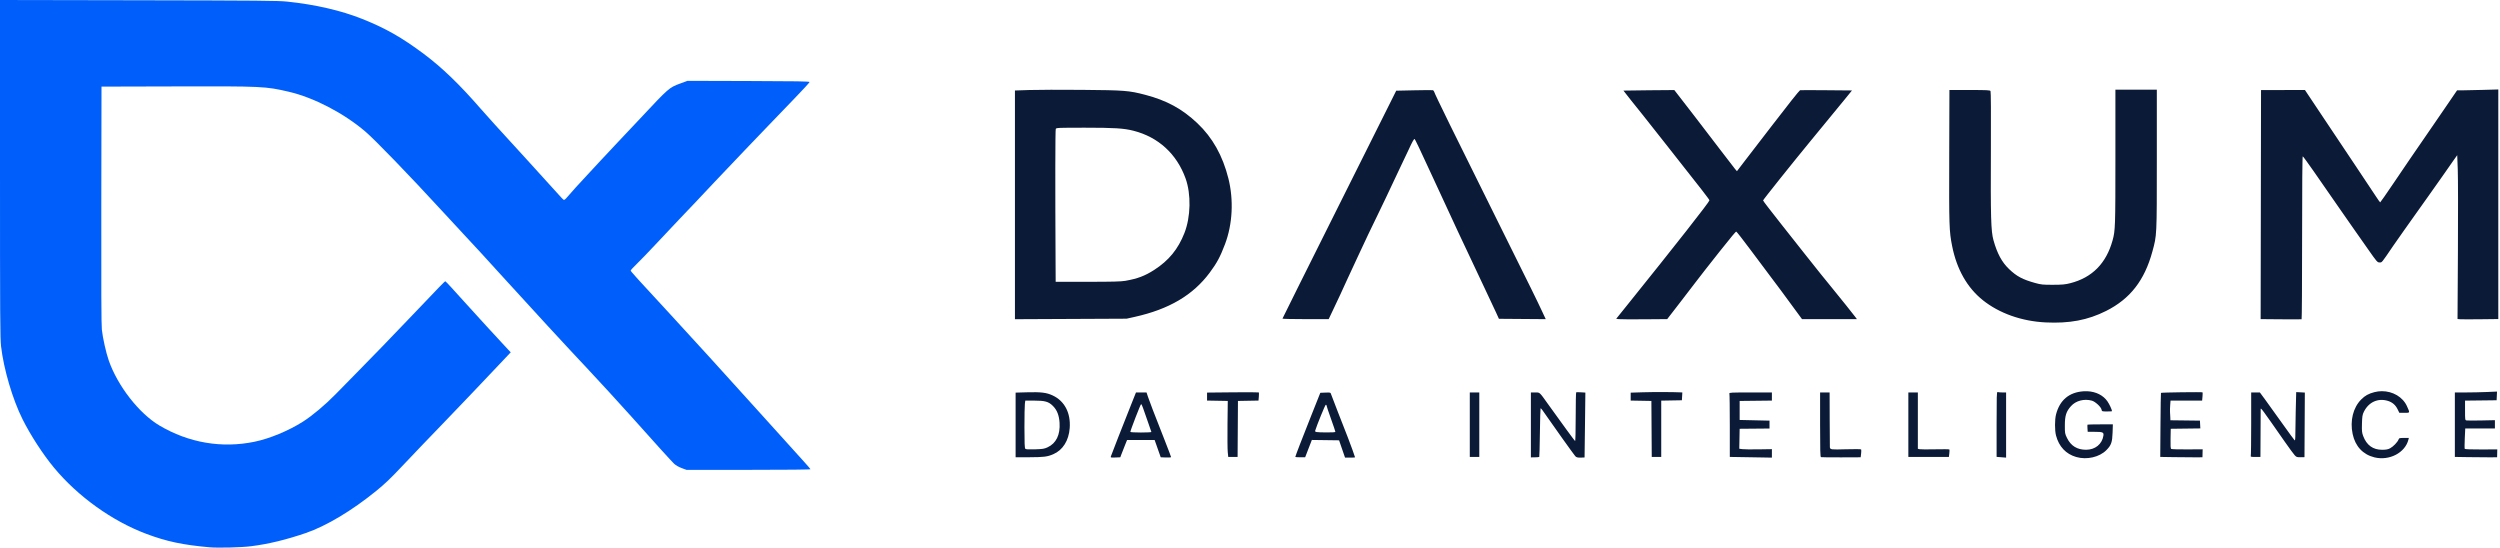
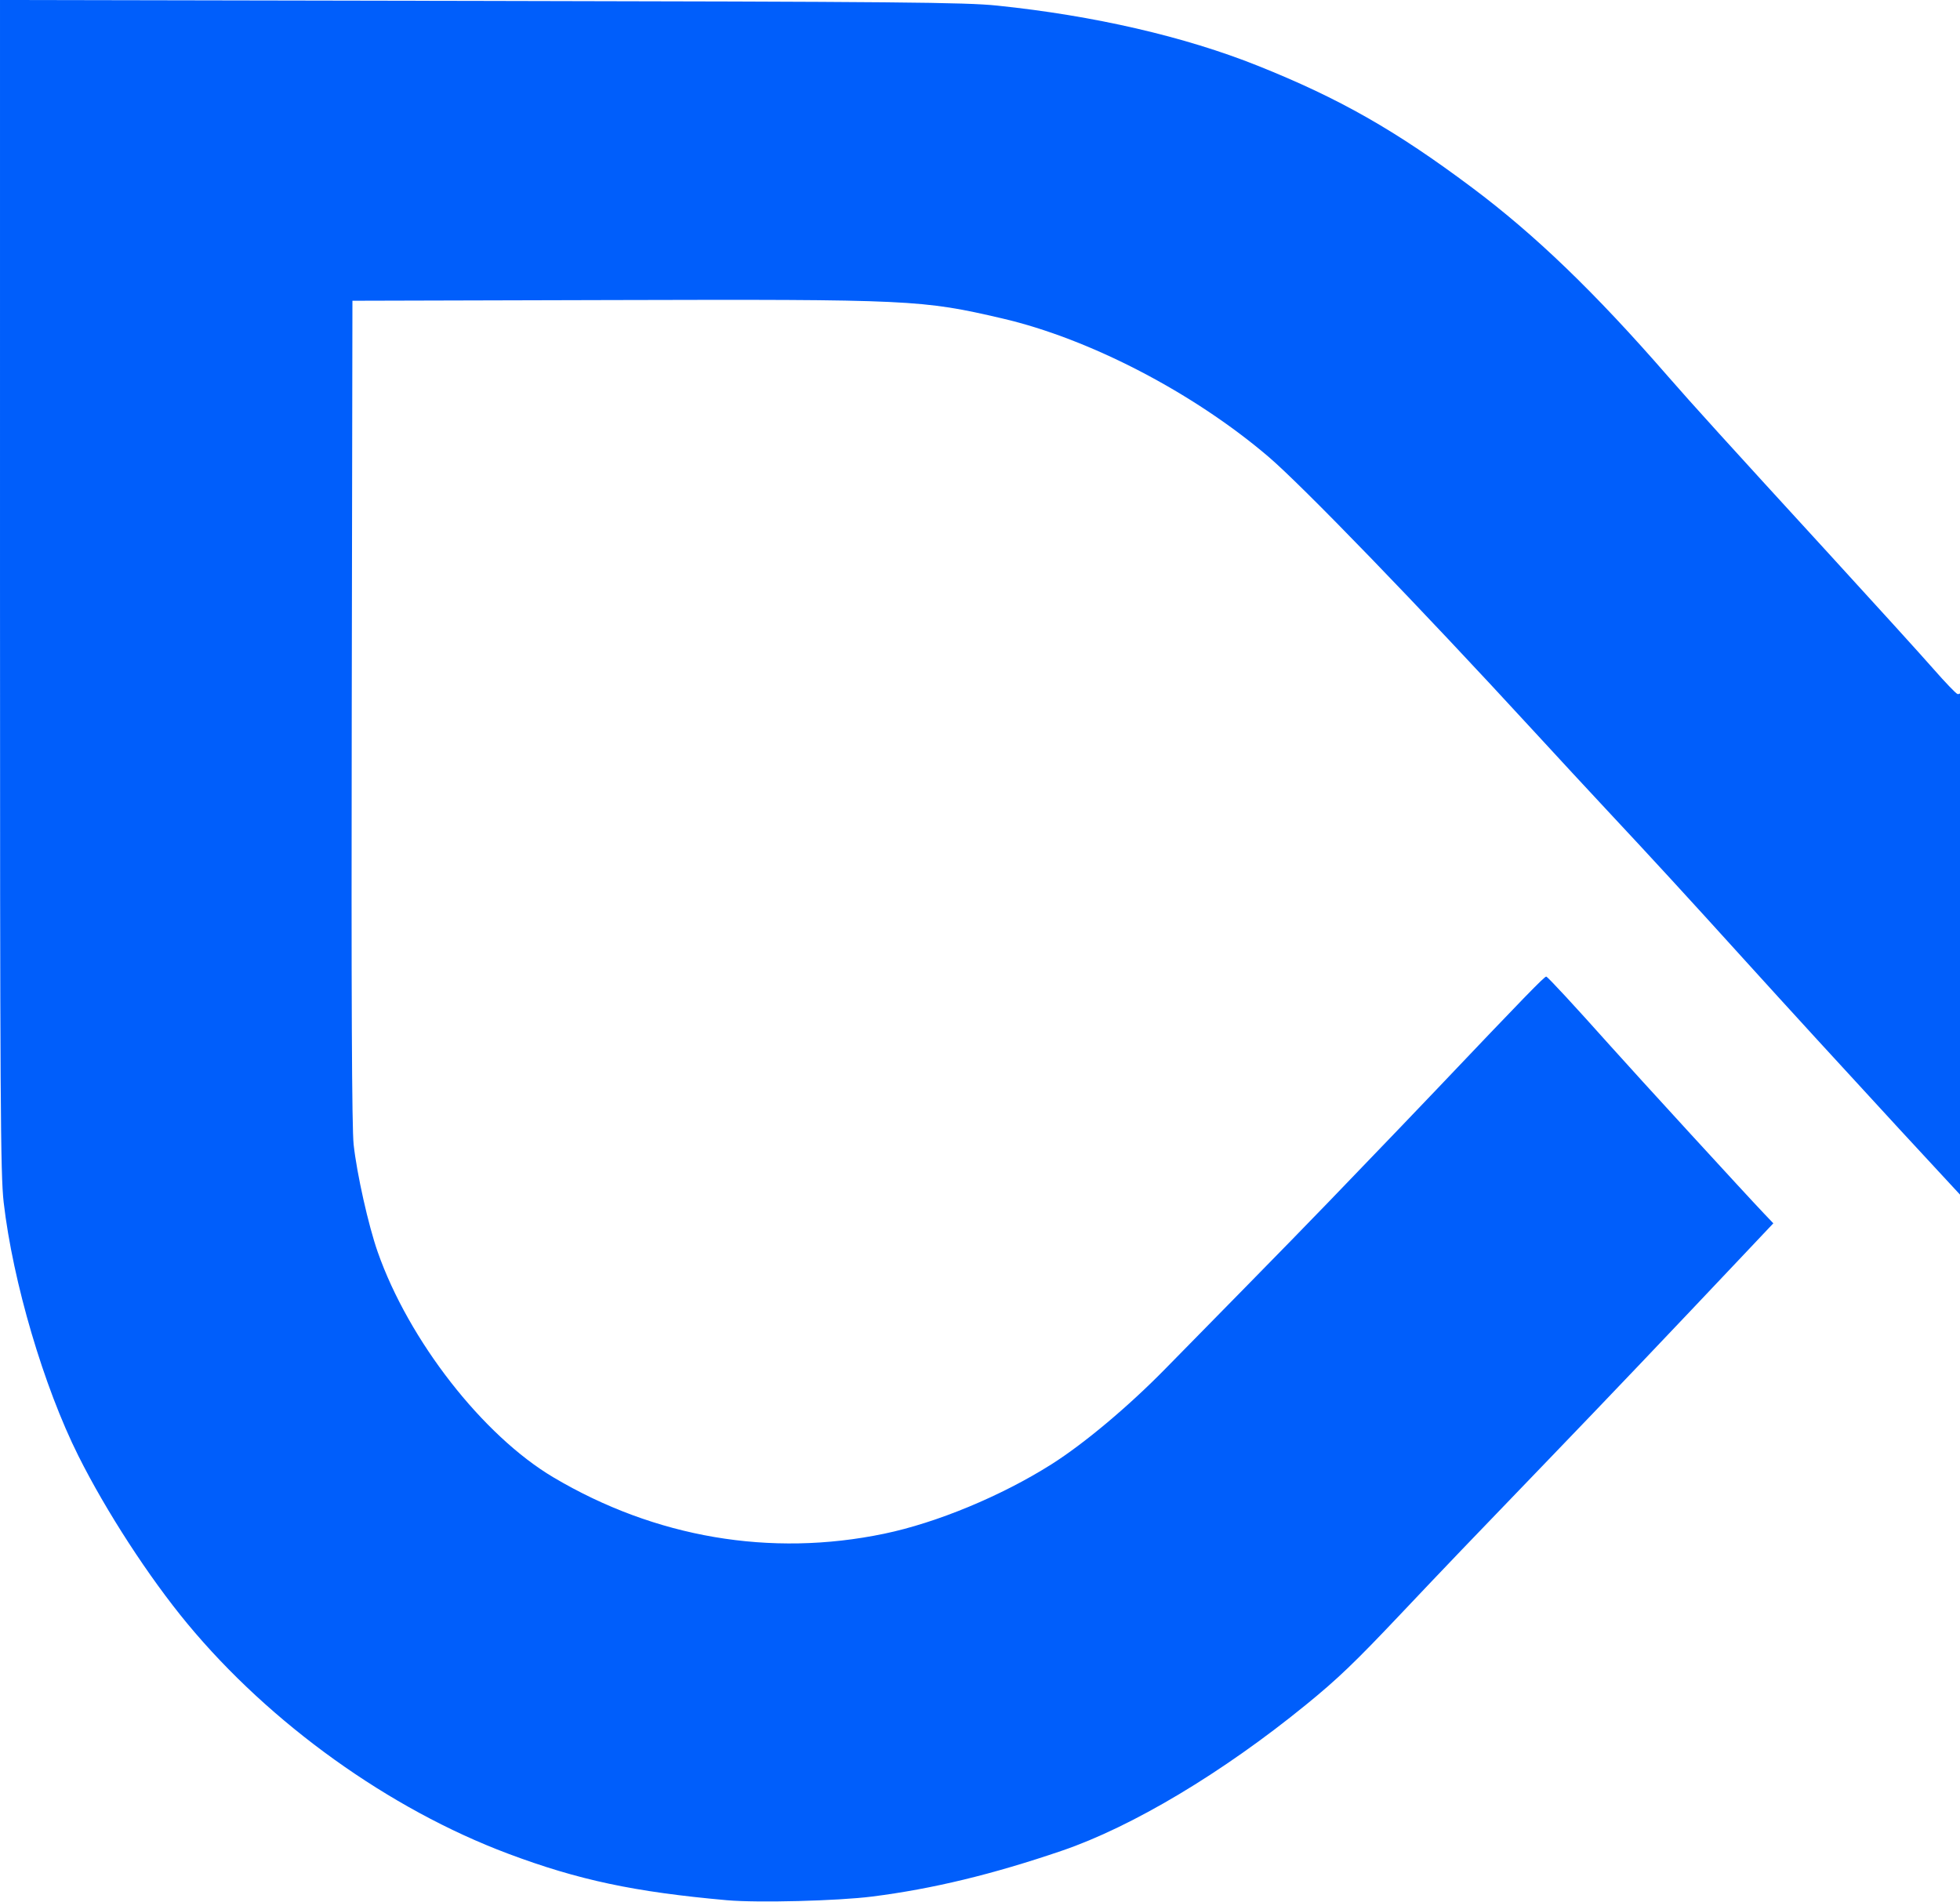
- <svg xmlns="http://www.w3.org/2000/svg" width="974.328mm" height="213.429mm" viewBox="0 0 974.328 213.429" version="1.1" id="svg1" xml:space="preserve">
-   <defs id="defs1" />
-   <g id="layer1" transform="translate(417.3096,309.6936)">
-     <path style="fill:#005efb" d="m -335.686,-96.402 c -10.424,-0.93 -16.702,-2.265 -24.606,-5.232 -13.335,-5.006 -26.692,-14.588 -35.993,-25.821 -4.308,-5.202 -9.11,-12.597 -12.23,-18.832 -3.889,-7.773 -7.35,-19.517 -8.381,-28.443 -0.363,-3.144 -0.413,-11.45 -0.413,-69.268 l -3.3e-4,-65.696 53.909,0.102 c 47.082,0.089 54.428,0.156 58.01,0.526 10.892,1.127 21.056,3.472 29.265,6.754 9.142,3.655 15.456,7.246 24.04,13.671 7.096,5.312 13.789,11.759 21.98,21.173 2.636,3.03 6.697,7.506 18.219,20.083 5.079,5.544 10.293,11.289 11.588,12.768 1.294,1.479 2.514,2.75 2.709,2.825 0.205,0.079 0.731,-0.333 1.24,-0.969 0.934,-1.168 5.34,-6.025 8.686,-9.574 1.098,-1.165 3.307,-3.546 4.907,-5.29 1.601,-1.744 4.28,-4.603 5.953,-6.354 1.673,-1.751 5.661,-5.979 8.86,-9.395 11.494,-12.272 11.374,-12.168 15.959,-13.853 l 2.615,-0.961 23.787,0.068 c 18.692,0.053 23.787,0.138 23.787,0.395 0,0.18 -2.619,3.036 -5.821,6.347 -3.201,3.311 -6.955,7.212 -8.342,8.668 -1.387,1.457 -5.619,5.863 -9.404,9.792 -3.786,3.929 -9.789,10.239 -13.34,14.023 -6.951,7.406 -8.974,9.543 -13.893,14.678 -1.746,1.823 -5.616,5.93 -8.599,9.127 -2.983,3.197 -6.525,6.873 -7.871,8.169 -1.346,1.296 -2.447,2.5 -2.447,2.675 0,0.315 2.548,3.129 15.89,17.55 7.448,8.05 21.897,23.931 32.793,36.043 2.401,2.669 6.806,7.545 9.79,10.836 9.052,9.984 11.505,12.733 11.598,12.991 0.054,0.152 -9.242,0.247 -24.128,0.247 h -24.216 l -1.868,-0.692 c -1.104,-0.409 -2.29,-1.086 -2.899,-1.654 -0.951,-0.886 -7.81,-8.455 -16.797,-18.535 -3.923,-4.4 -13.639,-14.994 -17.366,-18.935 -6.81,-7.201 -23.34,-25.131 -32.925,-35.712 -6.22,-6.867 -10.279,-11.285 -15.203,-16.55 -1.975,-2.112 -5.724,-6.16 -8.33,-8.996 -12.865,-13.997 -25.982,-27.559 -29.788,-30.801 -8.439,-7.186 -20.05,-13.216 -29.831,-15.492 -9.022,-2.1 -10.24,-2.157 -43.987,-2.067 l -28.972,0.077 -0.077,46.038 c -0.053,32.158 0.011,46.835 0.214,48.683 0.362,3.293 1.655,9.066 2.697,12.039 3.485,9.943 11.812,20.619 19.746,25.319 11.414,6.761 24.356,8.965 37.095,6.316 5.912,-1.229 13.145,-4.228 18.773,-7.784 3.657,-2.311 8.651,-6.499 12.793,-10.728 1.725,-1.761 5.773,-5.884 8.996,-9.162 3.223,-3.278 7.462,-7.624 9.419,-9.657 7.059,-7.333 9.709,-10.094 11.931,-12.431 9.948,-10.467 12.255,-12.84 12.417,-12.773 0.229,0.094 3.14,3.24 7.151,7.729 3.027,3.388 15.265,16.742 17.278,18.855 l 1.056,1.108 -2.618,2.772 c -9.274,9.818 -16.191,17.083 -22.198,23.314 -9.397,9.75 -12.038,12.508 -16.982,17.736 -5.195,5.494 -7.081,7.301 -10.667,10.223 -9.361,7.627 -19.476,13.676 -27.384,16.375 -7.799,2.662 -14.515,4.285 -21.299,5.146 -3.867,0.491 -12.852,0.72 -16.272,0.415 z" id="path2" />
-     <path id="path1" style="fill:#0b1a37" d="m 556.357,-274.83 -6.152,0.173 c -3.383,0.095 -6.998,0.174 -8.033,0.174 l -1.882,0.001 -1.136,1.654 c -0.625,0.909 -2.028,2.963 -3.118,4.564 -1.09,1.601 -3.483,5.088 -5.317,7.75 -8.1,11.754 -10.623,15.444 -15.283,22.346 -2.726,4.038 -5.027,7.342 -5.111,7.342 -0.085,0 -0.746,-0.915 -1.469,-2.034 -0.723,-1.119 -4.388,-6.625 -8.145,-12.237 -3.757,-5.612 -9.729,-14.549 -13.272,-19.86 l -6.441,-9.657 -8.557,0.01 -8.556,0.01 -0.076,44.635 -0.077,44.635 7.882,0.07 v -5.1e-4 c 4.335,0.038 7.971,0.033 8.08,-0.012 0.109,-0.045 0.198,-14.372 0.198,-31.838 0,-20.455 0.092,-31.725 0.257,-31.668 0.142,0.049 2.017,2.613 4.167,5.698 3.894,5.587 4.992,7.168 10.524,15.158 1.601,2.312 3.9,5.609 5.11,7.328 1.21,1.719 3.785,5.387 5.723,8.151 3.382,4.826 3.559,5.027 4.41,5.027 0.97,0 0.606,0.444 5.319,-6.482 1.04,-1.528 2.96,-4.266 4.268,-6.085 1.308,-1.819 3.292,-4.617 4.41,-6.218 1.117,-1.601 3.33,-4.71 4.917,-6.911 1.587,-2.2 4.135,-5.808 5.663,-8.016 1.528,-2.208 3.433,-4.933 4.233,-6.054 l 1.455,-2.038 0.212,5.689 c 0.117,3.129 0.143,17.492 0.058,31.919 l -0.153,26.23 0.868,0.096 c 0.477,0.053 4.053,0.059 7.945,0.013 l 7.078,-0.082 v -44.74 z m -149.225,0.084 v 26.307 c 0,27.093 -0.051,28.609 -1.093,32.39 -2.48,8.997 -7.961,14.551 -16.501,16.727 -1.995,0.508 -3.09,0.608 -6.747,0.618 -3.938,0.01 -4.616,-0.058 -6.916,-0.695 -4.912,-1.36 -7.214,-2.587 -10.187,-5.427 -2.8,-2.674 -4.632,-6.062 -6.075,-11.232 -0.984,-3.528 -1.138,-8.928 -1.011,-35.537 0.066,-13.78 0.01,-22.376 -0.146,-22.622 -0.214,-0.338 -1.415,-0.397 -8.132,-0.397 h -7.881 l -0.079,25.797 c -0.083,27.289 -0.02,29.237 1.142,35.059 1.803,9.04 5.875,16.202 11.985,21.076 6.389,5.097 15.09,8.18 24.391,8.642 l -5.2e-4,-5.1e-4 c 9.336,0.464 16.492,-0.889 23.621,-4.468 9.365,-4.702 14.969,-11.891 18.034,-23.135 1.764,-6.473 1.733,-5.821 1.735,-35.917 l 0.002,-27.186 h -8.07 z m -402.696,0.073 c -8.222,-0.072 -17.479,-0.045 -20.571,0.06 l -5.622,0.19 v 44.567 44.567 l 21.762,-0.102 21.762,-0.102 3.133,-0.697 c 13.416,-2.985 22.724,-8.473 29.261,-17.251 2.796,-3.754 4.101,-6.19 5.969,-11.137 2.93,-7.76 3.409,-17.173 1.301,-25.577 -2.233,-8.903 -6.185,-15.933 -12.095,-21.52 -5.918,-5.594 -11.936,-8.874 -20.3,-11.063 -6.349,-1.662 -7.972,-1.79 -24.598,-1.935 z m 230.787,0.076 -9.891,0.081 c -5.44,0.044 -9.914,0.103 -9.942,0.131 -0.028,0.028 1.282,1.7 2.91,3.716 3.343,4.137 4.077,5.061 13.28,16.724 15.232,19.301 17.33,22.006 17.33,22.338 0,0.589 -13.145,17.33 -32.401,41.265 l -3.938,4.895 1.038,0.132 c 0.571,0.073 5.044,0.1 9.94,0.059 l 8.903,-0.073 4.752,-6.145 c 2.613,-3.38 5.334,-6.925 6.046,-7.878 1.297,-1.736 5.955,-7.695 9.573,-12.246 4.719,-5.936 6.292,-7.821 6.539,-7.834 0.146,-0.008 2.765,3.347 5.821,7.455 3.056,4.108 6.628,8.881 7.938,10.606 1.31,1.725 2.977,3.947 3.704,4.937 0.728,0.99 2.863,3.896 4.746,6.459 l 3.424,4.659 h 10.697 10.697 l -0.742,-0.992 c -1.001,-1.338 -5.307,-6.71 -9.361,-11.677 -1.827,-2.239 -3.616,-4.441 -3.977,-4.895 -0.36,-0.454 -3.165,-3.98 -6.233,-7.836 -3.068,-3.856 -7.067,-8.916 -8.888,-11.245 -1.821,-2.328 -4.224,-5.401 -5.342,-6.83 -1.118,-1.428 -2.032,-2.682 -2.032,-2.786 0,-0.262 11.829,-15.069 18.65,-23.345 7.575,-9.191 10.291,-12.498 13.06,-15.901 l 2.944,-3.618 -9.984,-0.089 c -5.491,-0.049 -10.103,-0.052 -10.249,-0.007 -0.284,0.088 -5.013,6.04 -10.766,13.55 -1.951,2.547 -4.654,6.059 -6.007,7.805 -1.353,1.746 -3.669,4.757 -5.146,6.69 l -2.686,3.515 -0.749,-0.869 c -0.412,-0.478 -3.095,-3.965 -5.963,-7.748 -2.868,-3.784 -7.287,-9.558 -9.822,-12.832 -2.535,-3.274 -5.342,-6.902 -6.239,-8.062 z m -94.074,0.056 c -0.176,-0.06 -3.467,-0.041 -7.313,0.042 l -6.992,0.15 -22.16,44.318 c -12.188,24.375 -22.168,44.407 -22.178,44.516 -0.01,0.109 4.039,0.198 8.997,0.198 h 9.015 l 1.791,-3.77 c 2.486,-5.234 2.97,-6.273 5.306,-11.418 1.13,-2.488 3.124,-6.785 4.432,-9.55 1.308,-2.765 3.067,-6.515 3.909,-8.334 0.843,-1.819 2.425,-5.093 3.516,-7.276 1.091,-2.183 2.608,-5.338 3.371,-7.011 0.763,-1.673 2.927,-6.257 4.808,-10.186 1.882,-3.929 3.77,-7.912 4.198,-8.851 1.164,-2.557 1.888,-3.854 2.13,-3.81 0.196,0.036 1.979,3.767 6.631,13.874 7.8,16.948 12.832,27.717 20.324,43.501 2.003,4.22 4.157,8.804 4.787,10.186 l 1.145,2.514 9.126,0.07 9.126,0.069 -1.46,-3.112 c -2.39,-5.094 -3.583,-7.516 -17.111,-34.73 -17.266,-34.735 -24.512,-49.499 -24.917,-50.775 -0.088,-0.278 -0.305,-0.554 -0.481,-0.613 z M 5.326,-259.929 c 11.68,0 15.304,0.226 19.106,1.19 9.695,2.458 16.887,9.043 20.323,18.611 2.197,6.117 2.005,14.985 -0.459,21.261 -2.473,6.299 -6.081,10.702 -11.771,14.366 -3.639,2.343 -6.473,3.413 -11.283,4.259 -1.626,0.286 -5.041,0.373 -14.623,0.374 l -12.502,5.2e-4 -0.034,-6.416 c -0.163,-30.896 -0.132,-52.788 0.074,-53.181 0.225,-0.43 1.032,-0.463 11.168,-0.463 z M 510.991,-157.237 c -0.971,0.001 -1.956,0.123 -2.929,0.377 -2.27,0.591 -3.65,1.357 -5.134,2.848 -3.164,3.181 -4.433,8.294 -3.338,13.457 1.017,4.799 3.998,8 8.48,9.107 5.786,1.429 11.966,-1.778 13.245,-6.875 l 0.174,-0.691 h -1.887 c -1.759,0 -1.904,0.044 -2.134,0.647 -0.379,0.997 -2.098,2.768 -3.294,3.393 -0.811,0.424 -1.566,0.565 -3.062,0.573 -3.589,0.019 -6.073,-1.778 -7.421,-5.366 -0.487,-1.296 -0.549,-1.937 -0.471,-4.803 0.079,-2.865 0.177,-3.484 0.74,-4.63 1.852,-3.772 5.474,-5.429 9.333,-4.267 1.733,0.522 2.996,1.598 3.798,3.235 l 0.699,1.429 h 1.971 c 2.249,0 2.204,0.116 1.007,-2.56 -1.62,-3.623 -5.57,-5.879 -9.777,-5.873 z m -114.807,0.024 c -0.48,-0.021 -0.971,-0.015 -1.47,0.017 -5.627,0.365 -9.304,3.464 -10.728,9.043 -0.514,2.014 -0.518,6.202 -0.008,8.161 1.133,4.349 3.867,7.257 7.913,8.415 4.117,1.179 9.017,0.05 11.738,-2.703 1.87,-1.892 2.275,-3.038 2.4,-6.785 l 0.109,-3.241 h -4.883 c -2.685,0 -4.932,0.05 -4.993,0.11 -0.061,0.061 -0.069,0.715 -0.019,1.455 l 0.092,1.345 h 2.638 c 3.269,0 3.682,0.181 3.475,1.522 -0.504,3.259 -3.176,5.44 -6.693,5.463 -3.487,0.023 -5.955,-1.48 -7.463,-4.543 -0.84,-1.706 -0.871,-1.882 -0.865,-4.95 0.007,-3.807 0.526,-5.435 2.4,-7.519 1.901,-2.115 5.135,-2.956 8.146,-2.12 1.29,0.358 3.512,2.4 3.74,3.436 0.169,0.77 0.179,0.773 2.133,0.773 1.055,0 1.922,-0.042 1.962,-0.095 1.3e-4,-2.1e-4 9.2e-4,-0.001 10e-4,-0.002 v -5.1e-4 l 5.2e-4,-5.2e-4 c 2e-5,-2.1e-4 0,-0.001 0,-0.001 0,-0.532 -0.999,-2.692 -1.755,-3.797 -1.65,-2.41 -4.508,-3.838 -7.87,-3.984 z m 159.671,0.123 -4.025,0.174 c -2.213,0.096 -5.91,0.174 -8.216,0.174 h -4.191 v 12.562 12.562 l 4.961,0.082 c 2.729,0.045 6.433,0.077 8.234,0.072 l 3.273,-0.01 0.034,-1.538 0.035,-1.538 -6.263,0.025 c -3.893,0.016 -6.324,-0.074 -6.425,-0.238 -0.089,-0.145 -0.081,-1.994 0.019,-4.109 l 0.182,-3.847 h 5.781 5.781 v -1.61 -1.611 l -5.206,0.11 c -2.863,0.06 -5.482,0.057 -5.821,-0.008 -0.61,-0.117 -0.615,-0.15 -0.615,-3.918 v -3.801 l 6.152,-0.071 6.152,-0.071 0.08,-1.696 z m -194.666,0.177 c -0.323,0.029 -0.36,1.707 -0.36,12.564 v 12.714 l 1.257,0.099 c 0.691,0.054 1.525,0.121 1.852,0.147 l 0.595,0.048 v -12.7 -12.7 h -1.434 c -0.788,0 -1.622,-0.072 -1.852,-0.161 -0.021,-0.008 -0.04,-0.012 -0.059,-0.01 z m 116.403,0.035 c -0.052,0.018 -0.344,14.72 -0.345,17.416 -5.1e-4,0.934 -0.103,1.474 -0.26,1.377 -0.142,-0.088 -2.307,-3.042 -4.81,-6.564 -2.503,-3.522 -5.495,-7.684 -6.648,-9.249 l -2.097,-2.844 h -1.692 -1.692 v 12.149 c 0,6.682 -0.072,12.338 -0.161,12.568 -0.138,0.358 0.121,0.419 1.803,0.419 h 1.964 l 0.045,-9.194 c 0.025,-5.057 0.047,-9.294 0.049,-9.415 0.013,-0.738 0.316,-0.328 9.379,12.656 1.727,2.474 3.475,4.857 3.885,5.295 0.672,0.718 0.898,0.795 2.276,0.769 l 1.53,-0.029 0.069,-12.585 0.069,-12.585 -1.656,-0.1 c -0.911,-0.055 -1.679,-0.092 -1.707,-0.083 z m -279.971,0.036 c -0.342,-0.002 -0.581,0.01 -0.636,0.036 -0.109,0.052 -0.198,4.381 -0.198,9.62 0,5.692 -0.097,9.465 -0.242,9.376 -0.222,-0.137 -5.405,-7.215 -10.472,-14.301 -3.533,-4.941 -3.191,-4.63 -5.095,-4.63 h -1.654 v 12.653 12.653 l 1.571,-0.025 c 0.864,-0.014 1.627,-0.082 1.694,-0.151 0.068,-0.069 0.18,-4.329 0.249,-9.465 0.069,-5.136 0.186,-9.399 0.261,-9.474 0.074,-0.074 0.408,0.258 0.742,0.739 3.896,5.625 12.187,17.236 12.765,17.875 0.44,0.488 0.816,0.595 2.079,0.595 0.848,0 1.549,-0.03 1.557,-0.066 0.008,-0.036 0.083,-5.74 0.166,-12.675 l 0.151,-12.609 -1.688,-0.105 c -0.464,-0.029 -0.908,-0.044 -1.25,-0.046 z m 25.294,0.032 -4.696,0.146 v 1.542 1.542 l 4.035,0.073 4.035,0.073 0.069,10.914 0.069,10.914 h 1.849 1.849 v -10.974 -10.973 l 4.026,-0.073 4.026,-0.073 0.087,-1.521 0.087,-1.521 -0.871,-0.043 c -2.772,-0.138 -10.515,-0.151 -14.564,-0.025 z m -240.109,0.012 -4.299,0.119 v 12.602 12.602 l 5.49,-0.019 c 5.574,-0.019 6.882,-0.188 9.194,-1.185 3.715,-1.602 6.045,-5.311 6.399,-10.19 0.427,-5.883 -1.98,-10.512 -6.599,-12.688 -2.427,-1.143 -4.535,-1.4 -10.185,-1.243 z m 80.301,0.005 -9.988,0.101 v 1.556 1.556 l 4.035,0.073 4.035,0.073 -0.1,8.996 c -0.055,4.948 -0.013,9.859 0.093,10.914 l 0.193,1.918 h 1.822 1.823 l 0.069,-10.914 0.069,-10.914 4.003,-0.073 4.002,-0.073 0.134,-1.515 c 0.074,-0.833 0.058,-1.579 -0.034,-1.657 -0.092,-0.078 -4.663,-0.097 -10.156,-0.042 z m 377.987,0.006 c -0.101,-0.176 -16.002,0.03 -16.208,0.21 -0.058,0.051 -0.144,5.687 -0.191,12.526 l -0.086,12.434 5.086,0.082 h 5.2e-4 c 2.797,0.045 6.497,0.077 8.222,0.072 l 3.137,-0.01 0.038,-1.558 0.039,-1.558 -5.953,0.042 c -3.274,0.023 -6.106,-0.059 -6.292,-0.182 -0.255,-0.169 -0.32,-1.169 -0.265,-4.041 l 0.074,-3.816 5.768,-0.071 5.768,-0.071 -0.079,-1.516 -0.079,-1.516 -5.755,-0.071 -5.755,-0.071 -0.036,-1.119 c -0.02,-0.616 -0.07,-1.536 -0.111,-2.045 -0.041,-0.509 -0.013,-1.73 0.063,-2.712 l 0.138,-1.786 h 6.158 6.158 l 0.132,-1.521 c 0.073,-0.837 0.086,-1.602 0.029,-1.7 z m -415.678,0.046 -1.925,4.829 c -3.009,7.547 -7.724,19.595 -7.874,20.121 -0.123,0.431 0.043,0.468 1.776,0.397 l 1.912,-0.079 0.341,-0.926 c 0.188,-0.509 0.781,-2.027 1.32,-3.373 l 0.979,-2.447 h 5.37 5.37 l 1.189,3.373 1.189,3.373 2.017,0.077 c 1.11,0.043 2.017,-0.024 2.017,-0.148 0,-0.124 -1.027,-2.837 -2.282,-6.03 -4.701,-11.962 -6.119,-15.644 -6.695,-17.381 l -0.592,-1.786 h -2.056 z m 239.474,0 c -7.517,0 -8.346,0.042 -8.202,0.419 0.088,0.23 0.161,5.883 0.161,12.562 v 12.143 l 4.829,0.079 c 2.656,0.043 6.347,0.105 8.202,0.138 l 3.373,0.06 5.1e-4,-1.654 v -1.654 l -5.226,0.082 c -2.874,0.045 -5.735,0.008 -6.357,-0.083 l -1.132,-0.165 0.073,-3.885 0.073,-3.886 5.821,-0.051 5.821,-0.051 v -1.536 -1.536 l -5.821,-0.132 -5.821,-0.132 v -3.704 -3.704 l 6.284,-0.071 6.284,-0.071 v -1.583 -1.583 z m -109.377,5.2e-4 v 12.568 12.568 h 1.852 1.852 v -12.568 -12.568 h -1.852 z m 136.525,0 v 12.545 c 0,9.797 0.072,12.572 0.331,12.665 0.182,0.066 3.74,0.105 7.908,0.088 l 7.576,-0.031 0.167,-1.407 c 0.092,-0.774 0.1,-1.515 0.018,-1.648 -0.087,-0.141 -2.534,-0.172 -5.916,-0.073 -5.862,0.17 -6.104,0.141 -6.276,-0.774 -0.02,-0.109 -0.052,-4.961 -0.07,-10.782 l -0.033,-10.583 h -1.852 z m 34.396,0 v 12.568 12.568 h 7.901 7.9 l 0.161,-1.361 c 0.089,-0.749 0.108,-1.448 0.042,-1.554 -0.066,-0.106 -2.564,-0.136 -5.553,-0.066 -2.988,0.069 -5.729,0.052 -6.091,-0.039 l -0.657,-0.165 v -10.975 -10.975 h -1.852 z m -226.085,0.027 c -0.278,-0.002 -0.637,0.01 -1.105,0.028 l -1.986,0.077 -3.423,8.599 c -3.543,8.901 -6.32,16.096 -6.319,16.376 2e-4,0.088 0.861,0.161 1.914,0.161 h 1.914 l 1.307,-3.379 1.307,-3.379 5.306,0.072 5.306,0.071 1.163,3.373 1.164,3.373 h 1.951 c 1.052,0 1.916,-0.048 1.95,-0.107 l 5.1e-4,-5.1e-4 c 8e-5,-2.4e-4 4.7e-4,-10e-4 5.2e-4,-0.002 v -5.2e-4 -5.2e-4 c 0,-0.061 -0.464,-1.4 -1.031,-2.977 -1.042,-2.897 -1.626,-4.414 -5.842,-15.17 -1.283,-3.274 -2.414,-6.226 -2.514,-6.559 -0.127,-0.429 -0.229,-0.552 -1.062,-0.557 z m -118.066,3.147 h 3.356 c 4.343,0 5.715,0.386 7.415,2.086 1.582,1.582 2.392,3.63 2.58,6.524 0.307,4.717 -1.322,8.055 -4.688,9.604 -1.256,0.578 -1.914,0.683 -4.895,0.778 -2.595,0.083 -3.525,0.026 -3.774,-0.233 -0.25,-0.259 -0.331,-2.299 -0.331,-8.324 0,-4.389 0.076,-8.532 0.168,-9.207 z m 45.13,1.383 c 0.151,-7.5e-4 0.495,0.694 0.779,1.581 0.293,0.916 1.14,3.331 1.882,5.366 0.742,2.035 1.35,3.791 1.35,3.903 0,0.112 -1.845,0.203 -4.101,0.203 -2.256,0 -4.101,-0.106 -4.101,-0.236 0,-0.538 3.939,-10.734 4.178,-10.814 0.004,-0.001 0.009,-0.002 0.014,-0.002 z m 72.046,0.252 c 0.131,0.002 0.227,0.107 0.227,0.268 0,0.198 0.774,2.52 1.72,5.16 0.946,2.64 1.72,4.929 1.72,5.086 0,0.192 -1.154,0.276 -3.506,0.255 -4.065,-0.036 -4.532,-0.113 -4.35,-0.721 0.606,-2.021 3.839,-9.948 4.093,-10.032 0.033,-0.011 0.065,-0.016 0.096,-0.015 z" />
+ <svg xmlns="http://www.w3.org/2000/svg" width="220mm" height="213.429mm" viewBox="0 0 220 213.429" version="1.1">
+   <g transform="translate(417.3096,309.6936)">
+     <path style="fill:#005efb" d="m -335.686,-96.402 c -10.424,-0.93 -16.702,-2.265 -24.606,-5.232 -13.335,-5.006 -26.692,-14.588 -35.993,-25.821 -4.308,-5.202 -9.11,-12.597 -12.23,-18.832 -3.889,-7.773 -7.35,-19.517 -8.381,-28.443 -0.363,-3.144 -0.413,-11.45 -0.413,-69.268 l -3.3e-4,-65.696 53.909,0.102 c 47.082,0.089 54.428,0.156 58.01,0.526 10.892,1.127 21.056,3.472 29.265,6.754 9.142,3.655 15.456,7.246 24.04,13.671 7.096,5.312 13.789,11.759 21.98,21.173 2.636,3.03 6.697,7.506 18.219,20.083 5.079,5.544 10.293,11.289 11.588,12.768 1.294,1.479 2.514,2.75 2.709,2.825 0.205,0.079 0.731,-0.333 1.24,-0.969 0.934,-1.168 5.34,-6.025 8.686,-9.574 1.098,-1.165 3.307,-3.546 4.907,-5.29 1.601,-1.744 4.28,-4.603 5.953,-6.354 1.673,-1.751 5.661,-5.979 8.86,-9.395 11.494,-12.272 11.374,-12.168 15.959,-13.853 l 2.615,-0.961 23.787,0.068 c 18.692,0.053 23.787,0.138 23.787,0.395 0,0.18 -2.619,3.036 -5.821,6.347 -3.201,3.311 -6.955,7.212 -8.342,8.668 -1.387,1.457 -5.619,5.863 -9.404,9.792 -3.786,3.929 -9.789,10.239 -13.34,14.023 -6.951,7.406 -8.974,9.543 -13.893,14.678 -1.746,1.823 -5.616,5.93 -8.599,9.127 -2.983,3.197 -6.525,6.873 -7.871,8.169 -1.346,1.296 -2.447,2.5 -2.447,2.675 0,0.315 2.548,3.129 15.89,17.55 7.448,8.05 21.897,23.931 32.793,36.043 2.401,2.669 6.806,7.545 9.79,10.836 9.052,9.984 11.505,12.733 11.598,12.991 0.054,0.152 -9.242,0.247 -24.128,0.247 h -24.216 l -1.868,-0.692 c -1.104,-0.409 -2.29,-1.086 -2.899,-1.654 -0.951,-0.886 -7.81,-8.455 -16.797,-18.535 -3.923,-4.4 -13.639,-14.994 -17.366,-18.935 -6.81,-7.201 -23.34,-25.131 -32.925,-35.712 -6.22,-6.867 -10.279,-11.285 -15.203,-16.55 -1.975,-2.112 -5.724,-6.16 -8.33,-8.996 -12.865,-13.997 -25.982,-27.559 -29.788,-30.801 -8.439,-7.186 -20.05,-13.216 -29.831,-15.492 -9.022,-2.1 -10.24,-2.157 -43.987,-2.067 l -28.972,0.077 -0.077,46.038 c -0.053,32.158 0.011,46.835 0.214,48.683 0.362,3.293 1.655,9.066 2.697,12.039 3.485,9.943 11.812,20.619 19.746,25.319 11.414,6.761 24.356,8.965 37.095,6.316 5.912,-1.229 13.145,-4.228 18.773,-7.784 3.657,-2.311 8.651,-6.499 12.793,-10.728 1.725,-1.761 5.773,-5.884 8.996,-9.162 3.223,-3.278 7.462,-7.624 9.419,-9.657 7.059,-7.333 9.709,-10.094 11.931,-12.431 9.948,-10.467 12.255,-12.84 12.417,-12.773 0.229,0.094 3.14,3.24 7.151,7.729 3.027,3.388 15.265,16.742 17.278,18.855 l 1.056,1.108 -2.618,2.772 c -9.274,9.818 -16.191,17.083 -22.198,23.314 -9.397,9.75 -12.038,12.508 -16.982,17.736 -5.195,5.494 -7.081,7.301 -10.667,10.223 -9.361,7.627 -19.476,13.676 -27.384,16.375 -7.799,2.662 -14.515,4.285 -21.299,5.146 -3.867,0.491 -12.852,0.72 -16.272,0.415 z" />
  </g>
</svg>
